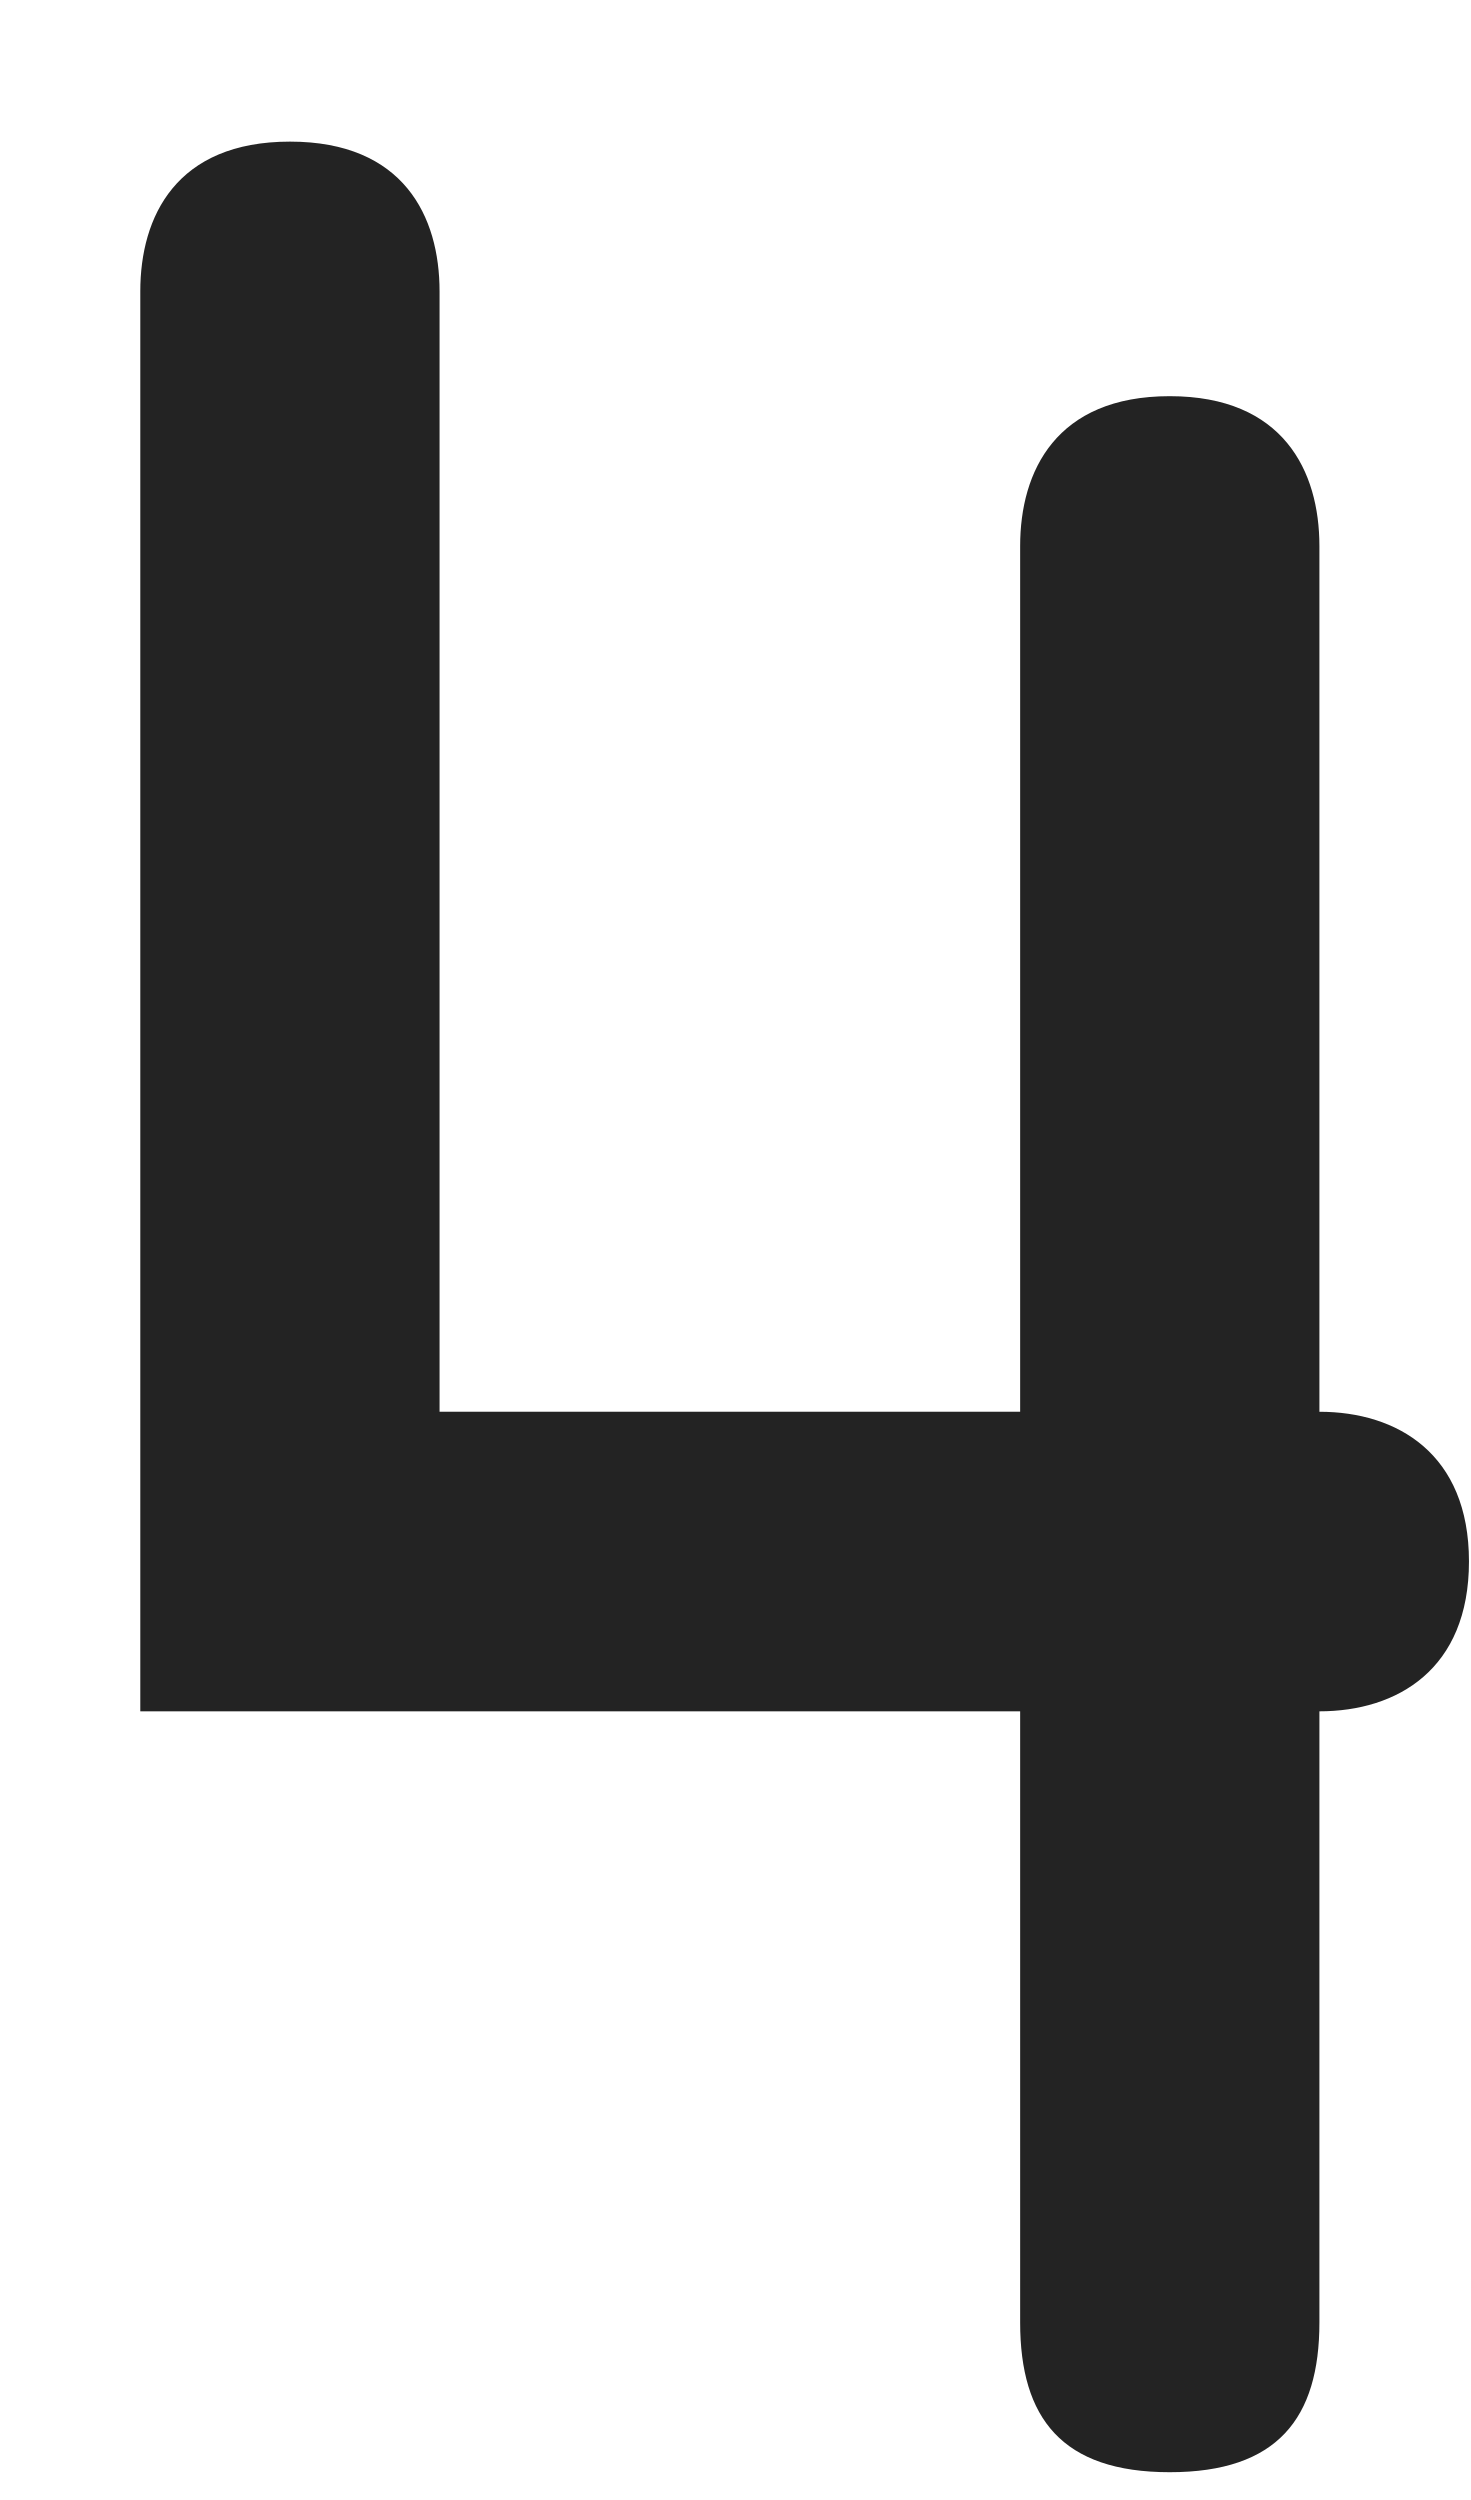
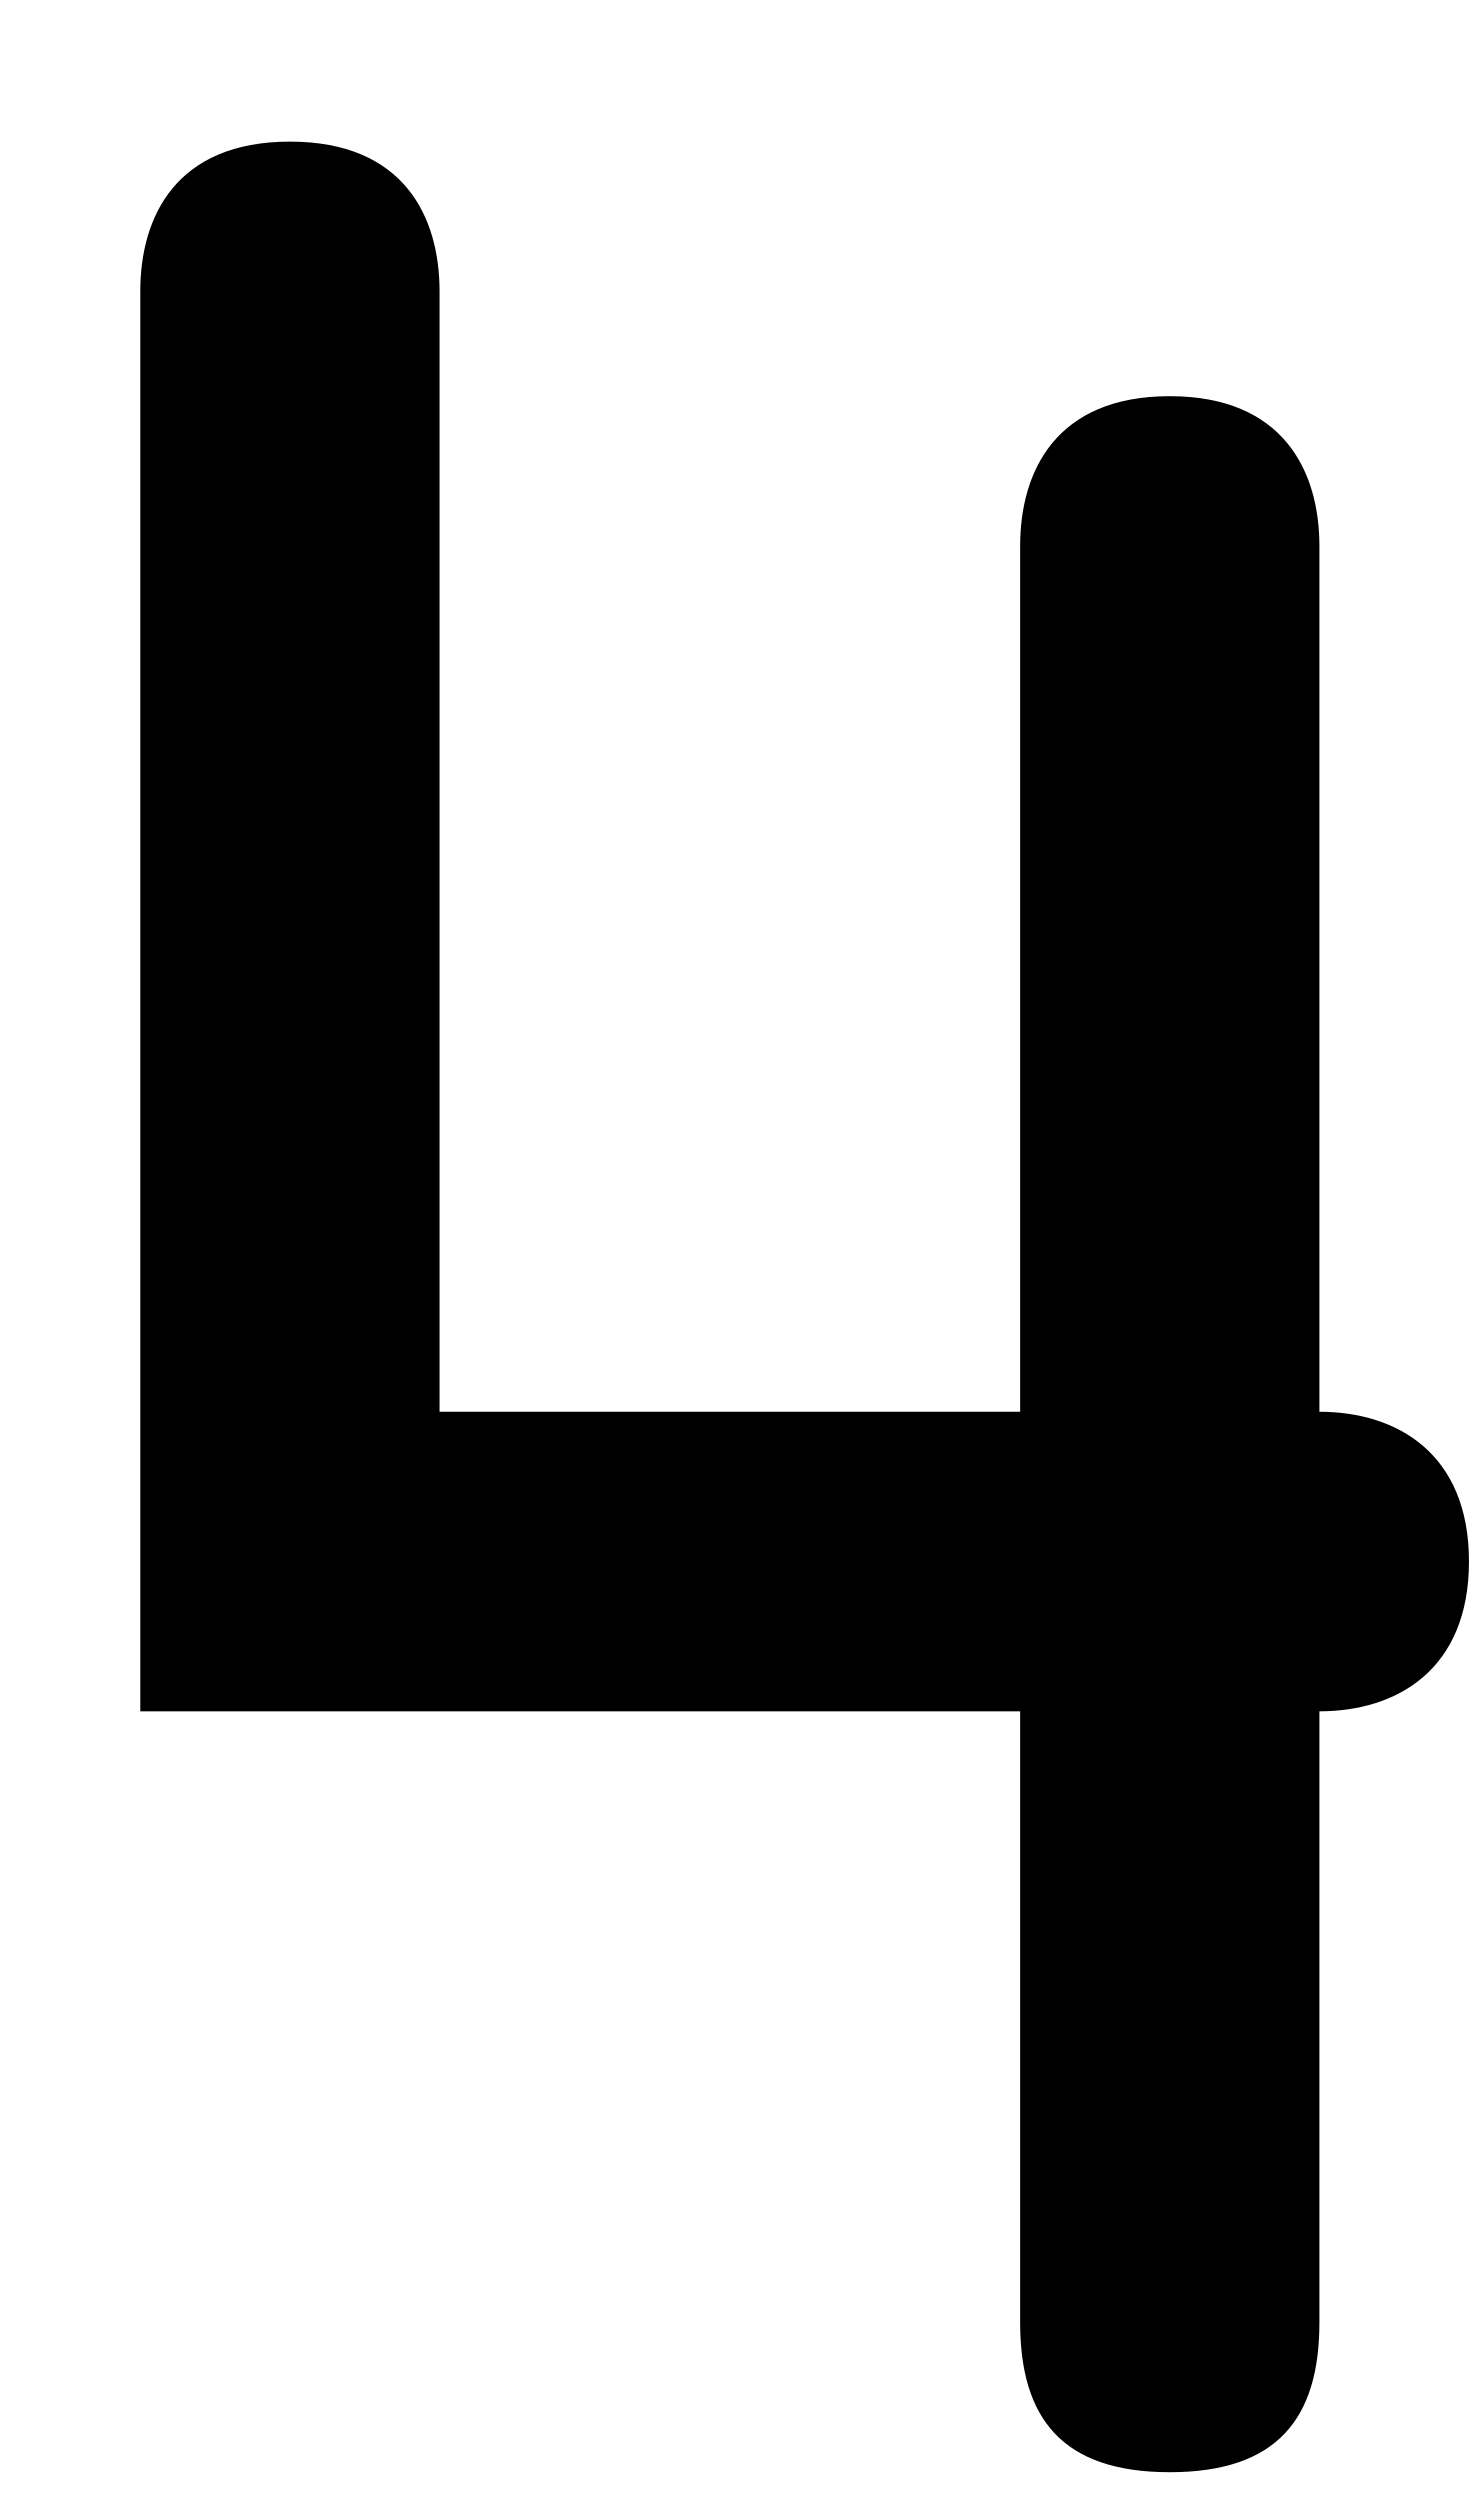
<svg xmlns="http://www.w3.org/2000/svg" width="10" height="17" viewBox="0 0 10 17" fill="none">
-   <path d="M2.989 9.6V1.981C2.989 1.472 2.745 0.963 1.972 0.963C1.198 0.963 0.954 1.472 0.954 1.981V11.637H6.937V15.793C6.937 16.444 7.222 16.811 7.954 16.811C8.687 16.811 8.972 16.444 8.972 15.793V11.637C9.501 11.637 9.989 11.352 9.989 10.618C9.989 9.885 9.501 9.6 8.972 9.6V3.713C8.972 3.204 8.727 2.694 7.954 2.694C7.181 2.694 6.937 3.204 6.937 3.713V9.6H2.989Z" fill="#232323" />
+   <path d="M2.989 9.6V1.981C2.989 1.472 2.745 0.963 1.972 0.963C1.198 0.963 0.954 1.472 0.954 1.981V11.637H6.937V15.793C6.937 16.444 7.222 16.811 7.954 16.811C8.687 16.811 8.972 16.444 8.972 15.793V11.637C9.501 11.637 9.989 11.352 9.989 10.618C9.989 9.885 9.501 9.6 8.972 9.6V3.713C8.972 3.204 8.727 2.694 7.954 2.694C7.181 2.694 6.937 3.204 6.937 3.713V9.6H2.989Z" fill="currentColor" />
</svg>
